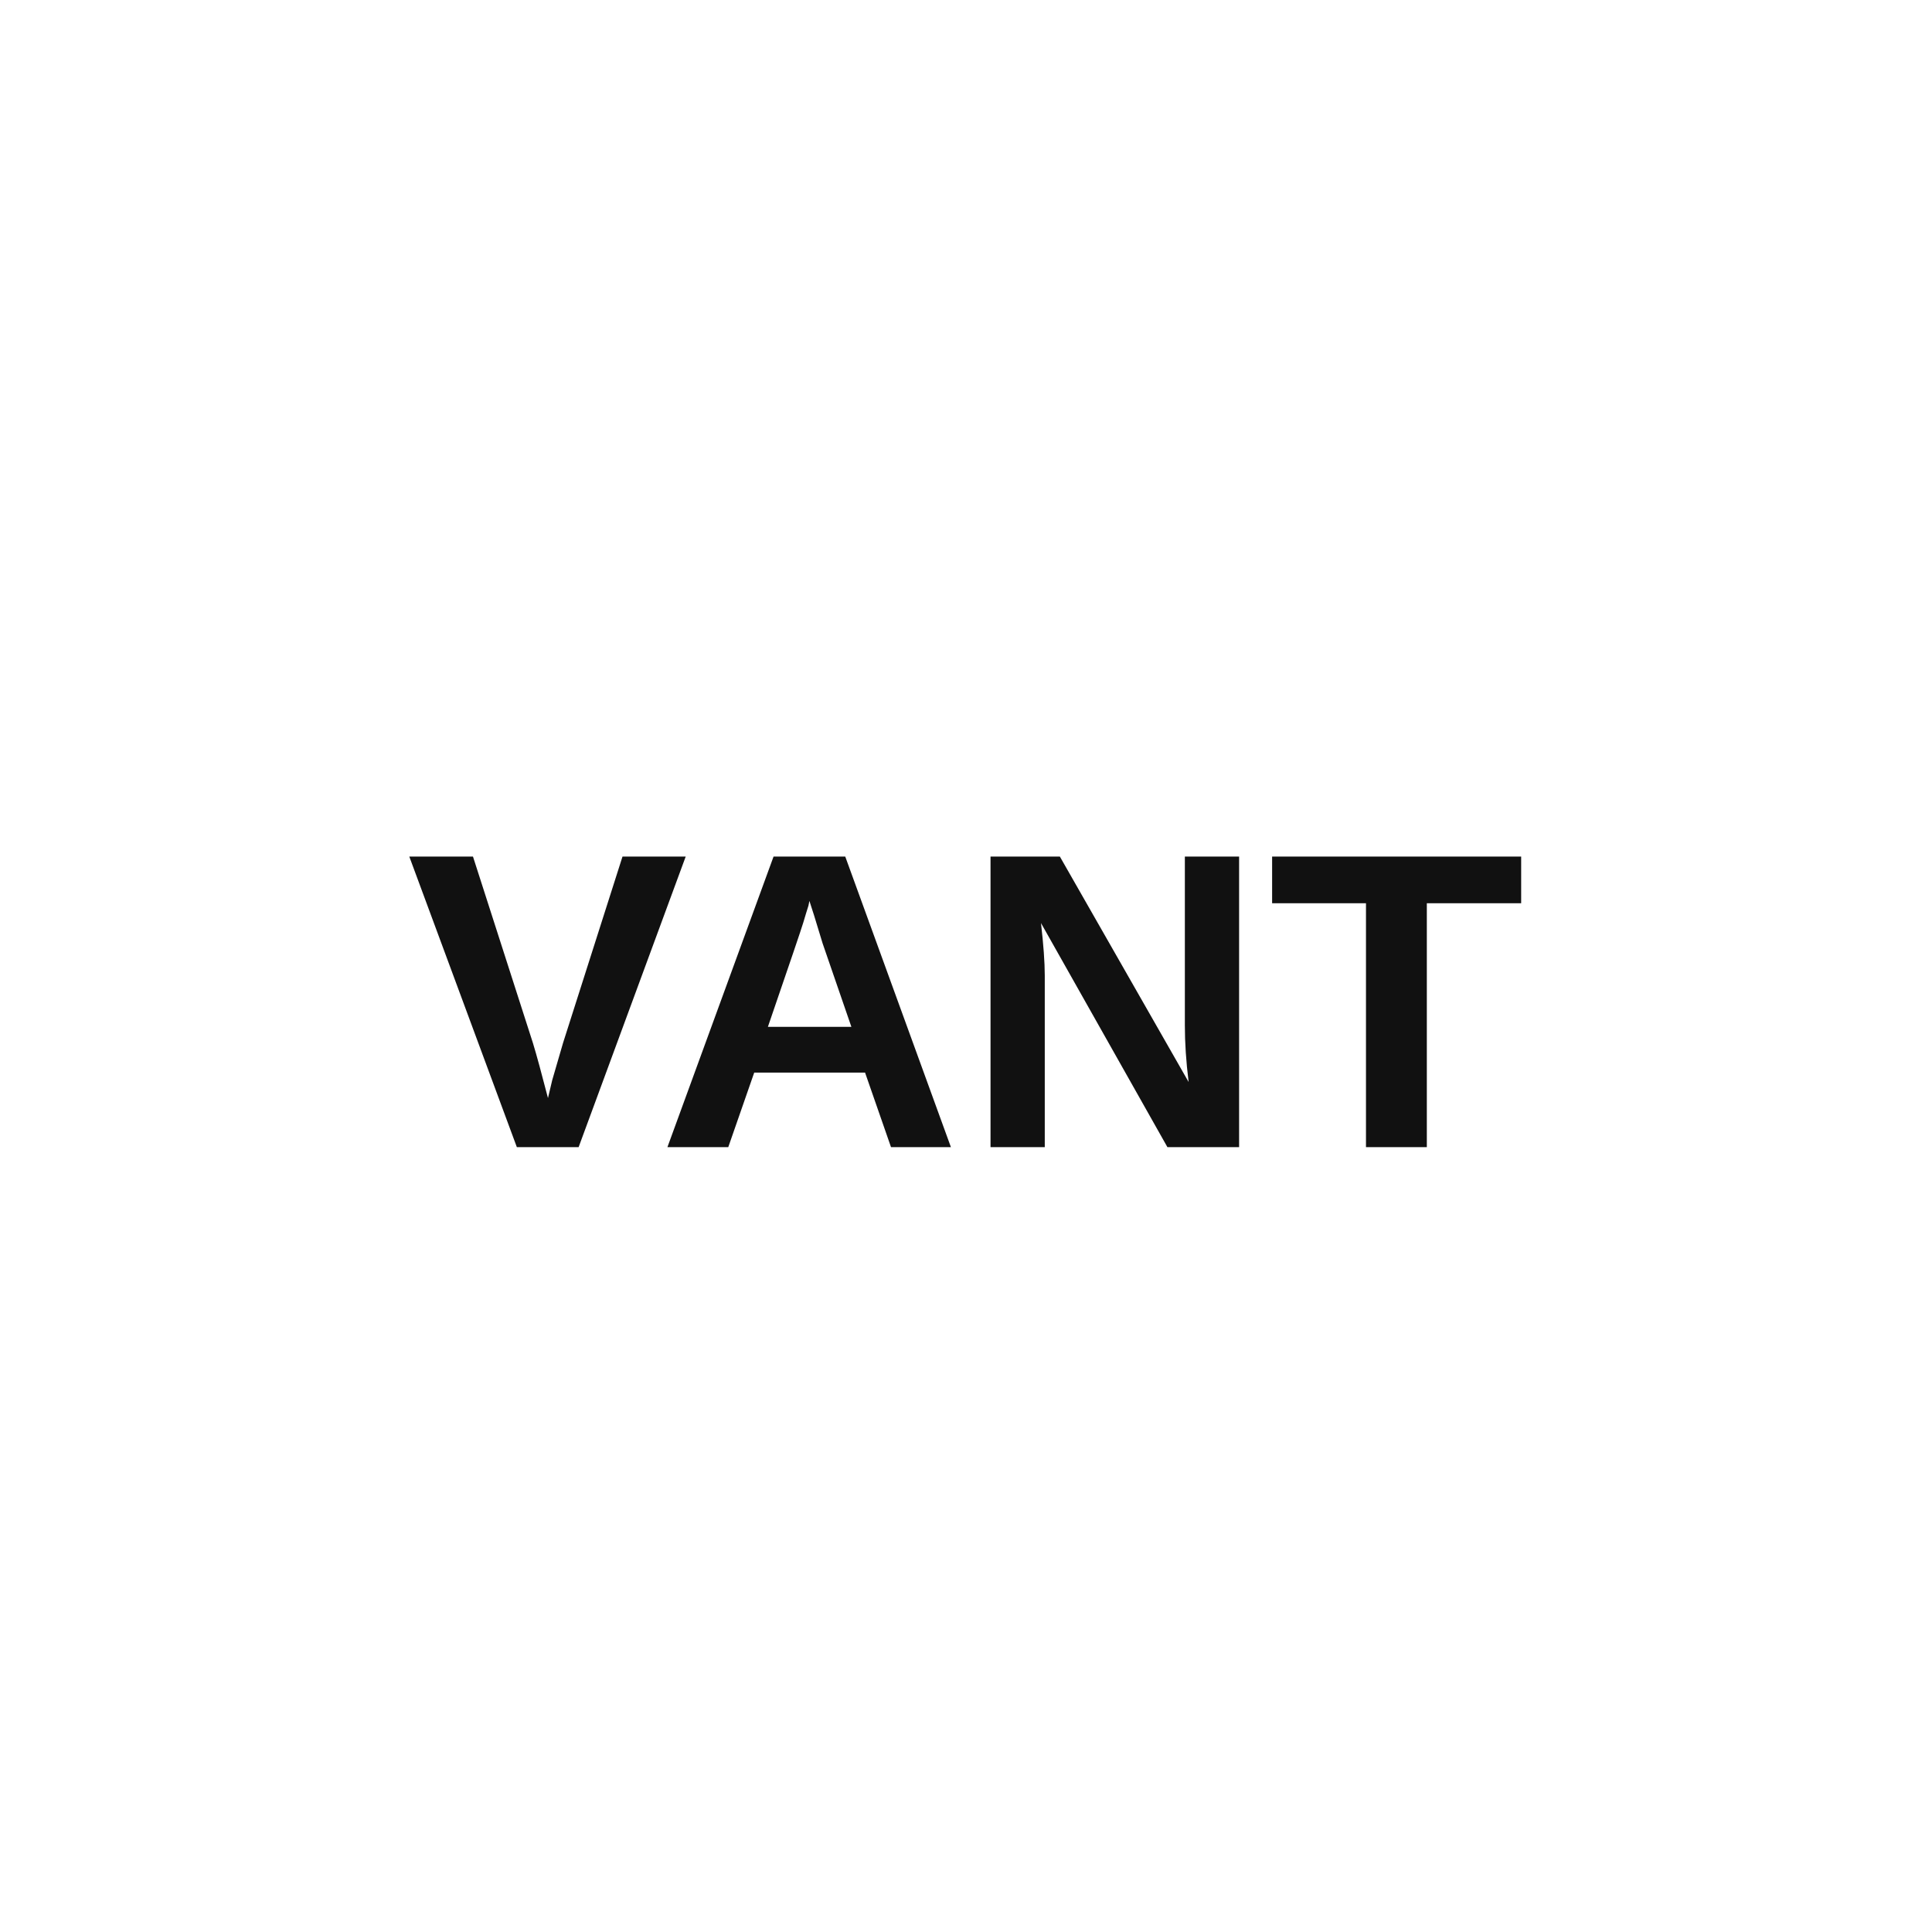
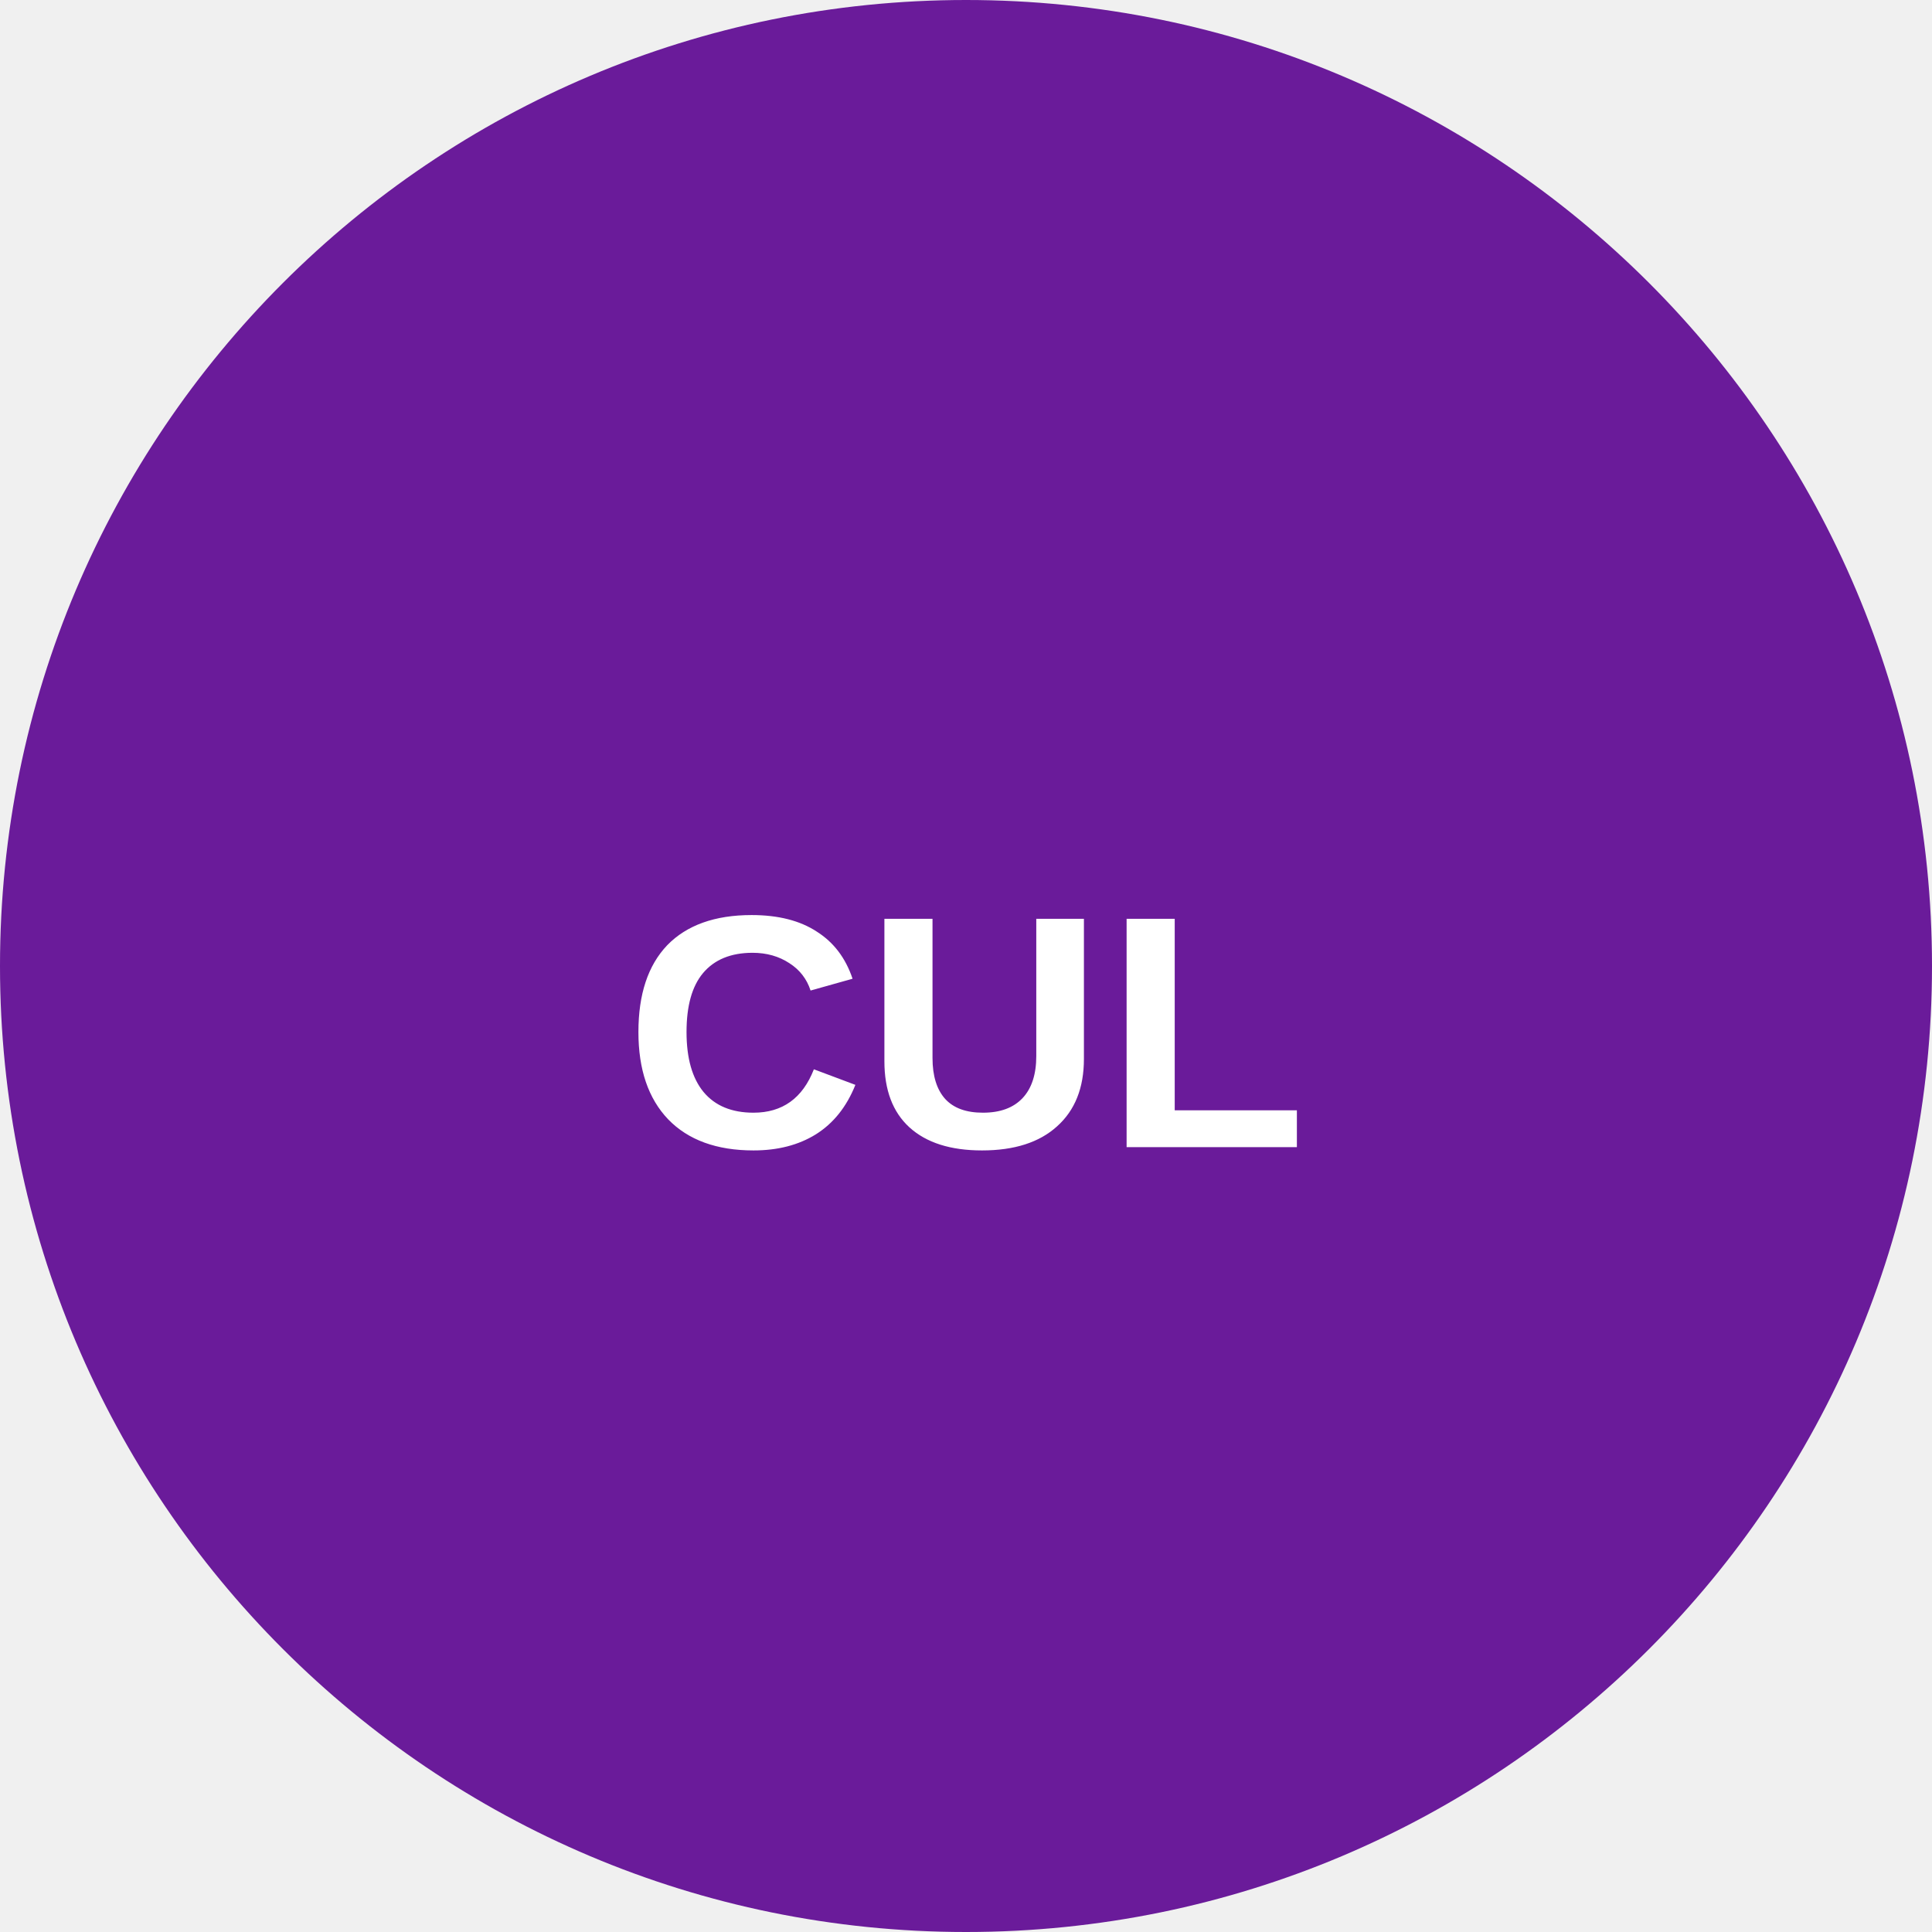
<svg xmlns="http://www.w3.org/2000/svg" viewBox="0 0 64 64" role="img">
-   <rect width="64" height="64" fill="#fff" />
-   <text x="32" y="38" text-anchor="middle" font-family="Arial,sans-serif" font-size="14" font-weight="700" fill="#111">VANT</text>
+   <rect width="64" height="64" rx="32" fill="#6A1B9A" />
+   <text x="32" y="38" text-anchor="middle" font-family="Arial,sans-serif" font-size="11" font-weight="700" fill="#fff">CUL</text>
</svg>
